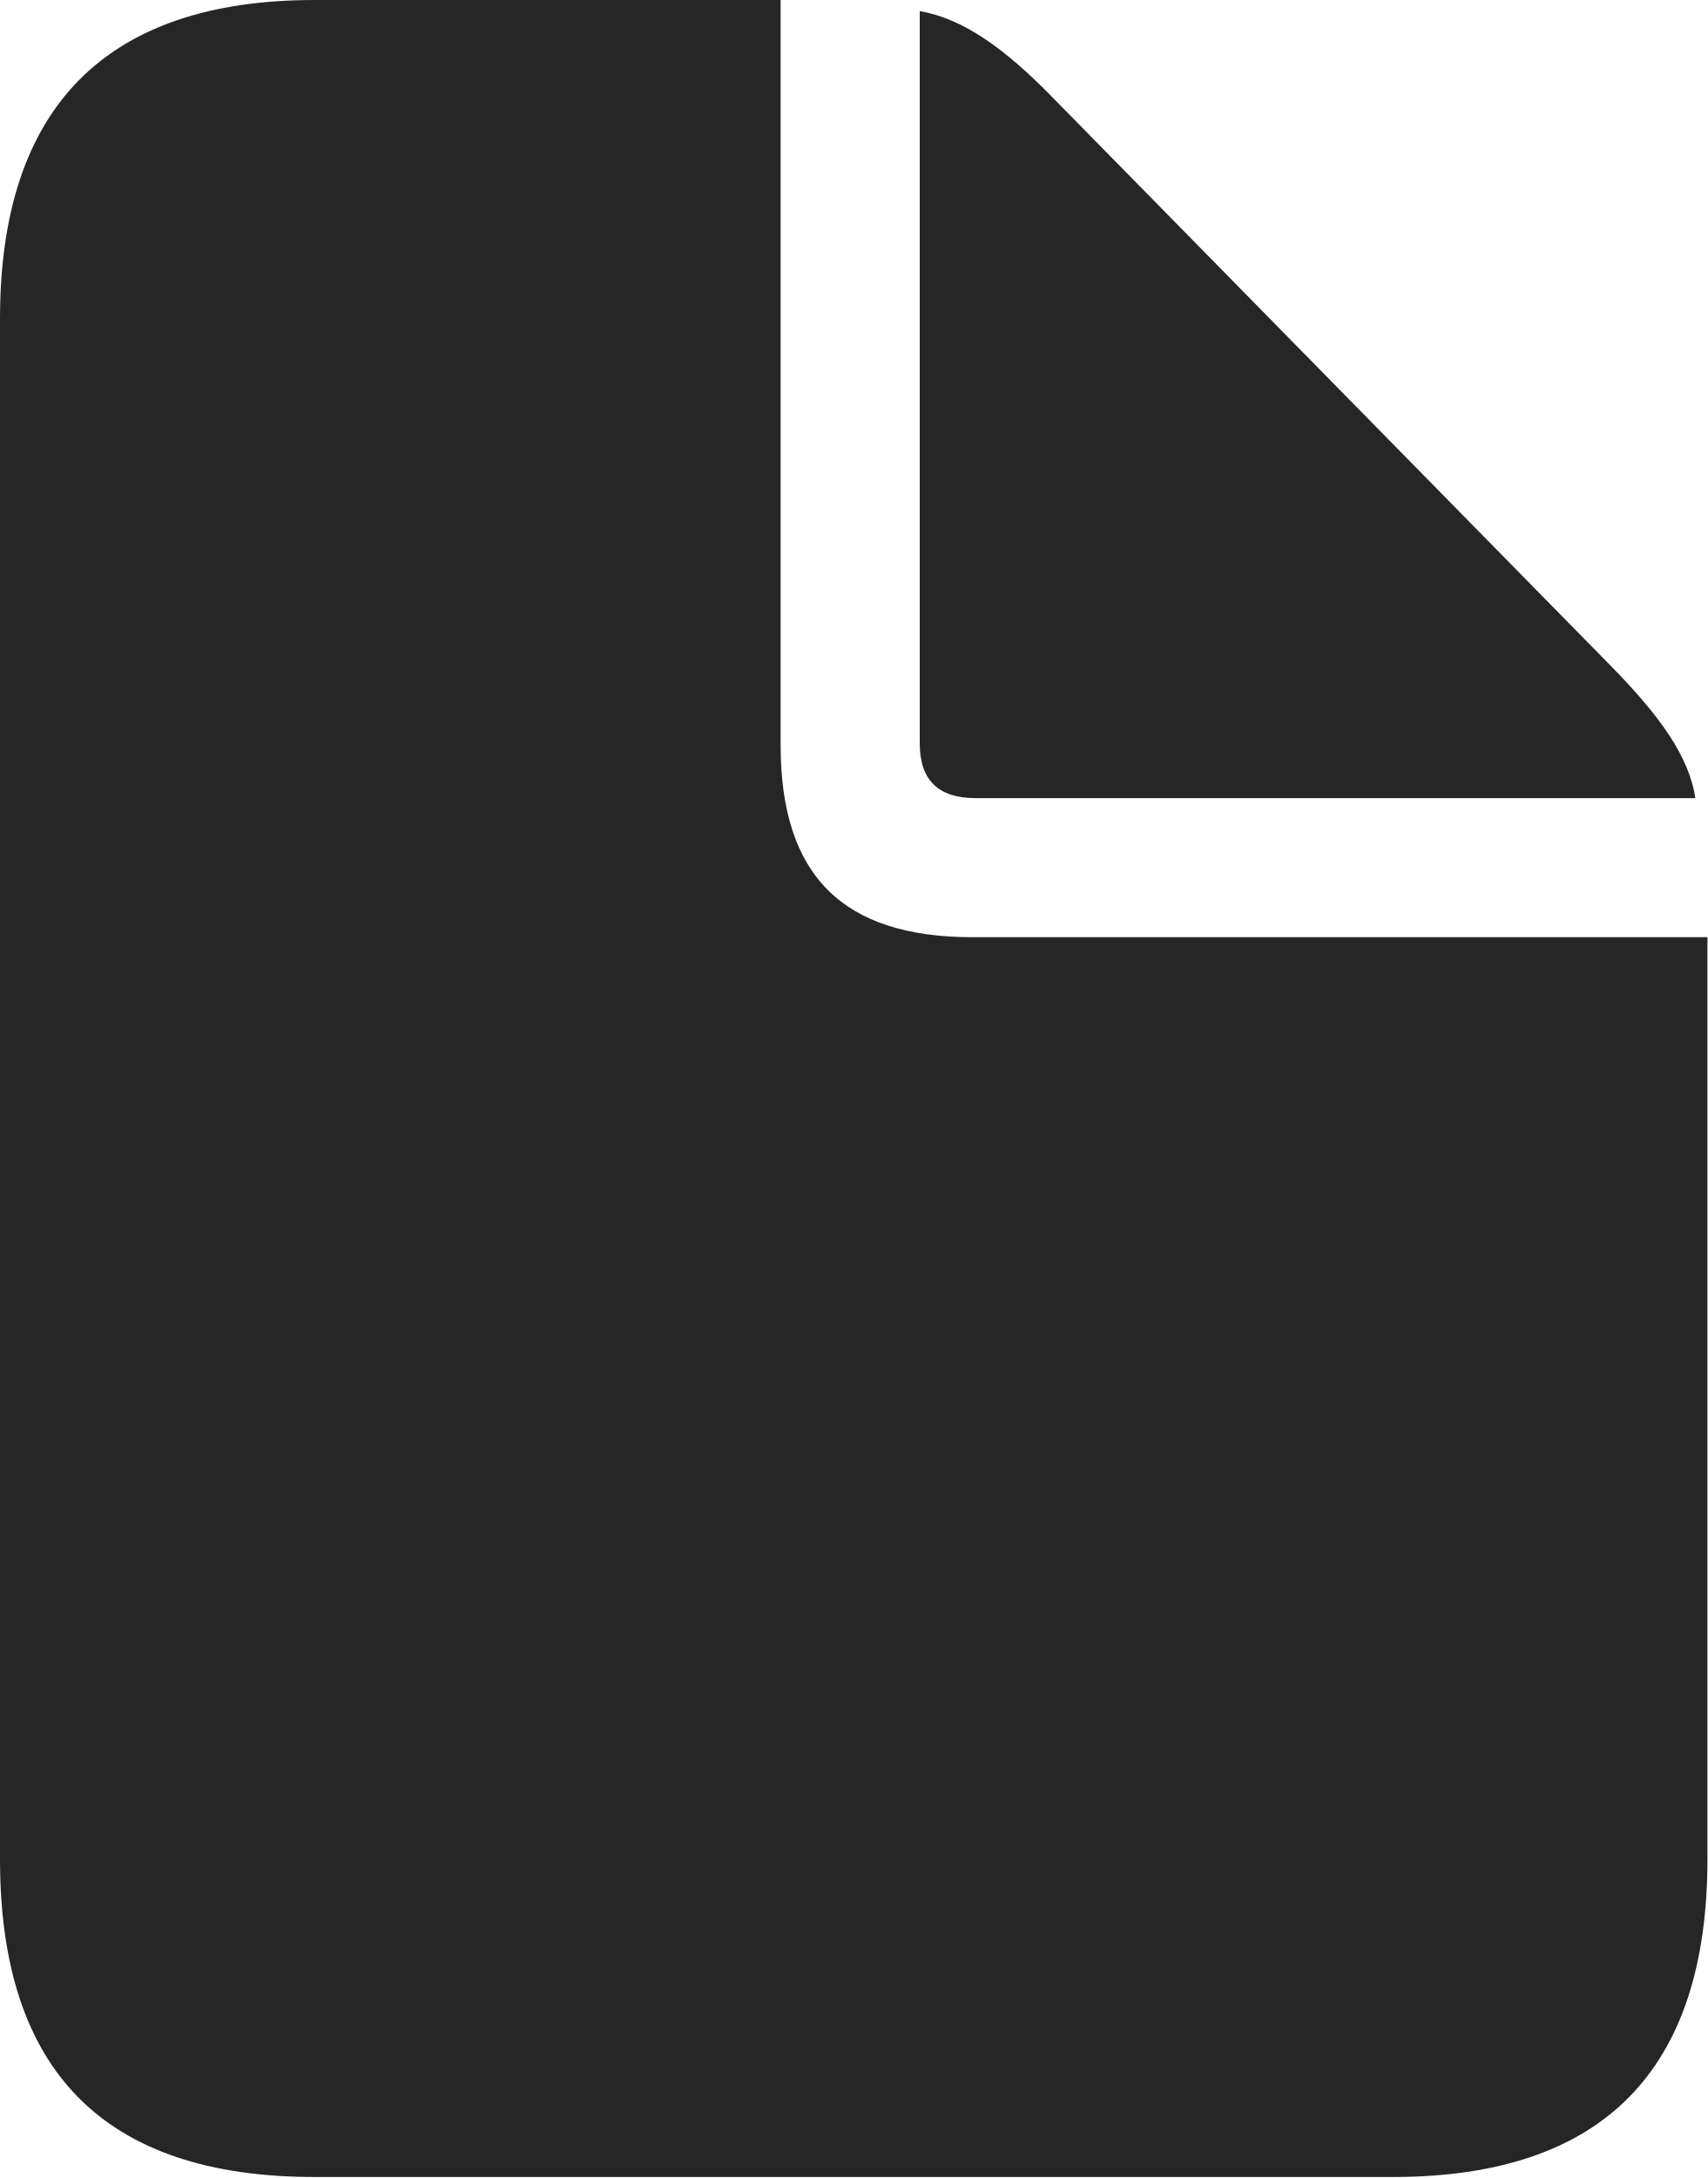
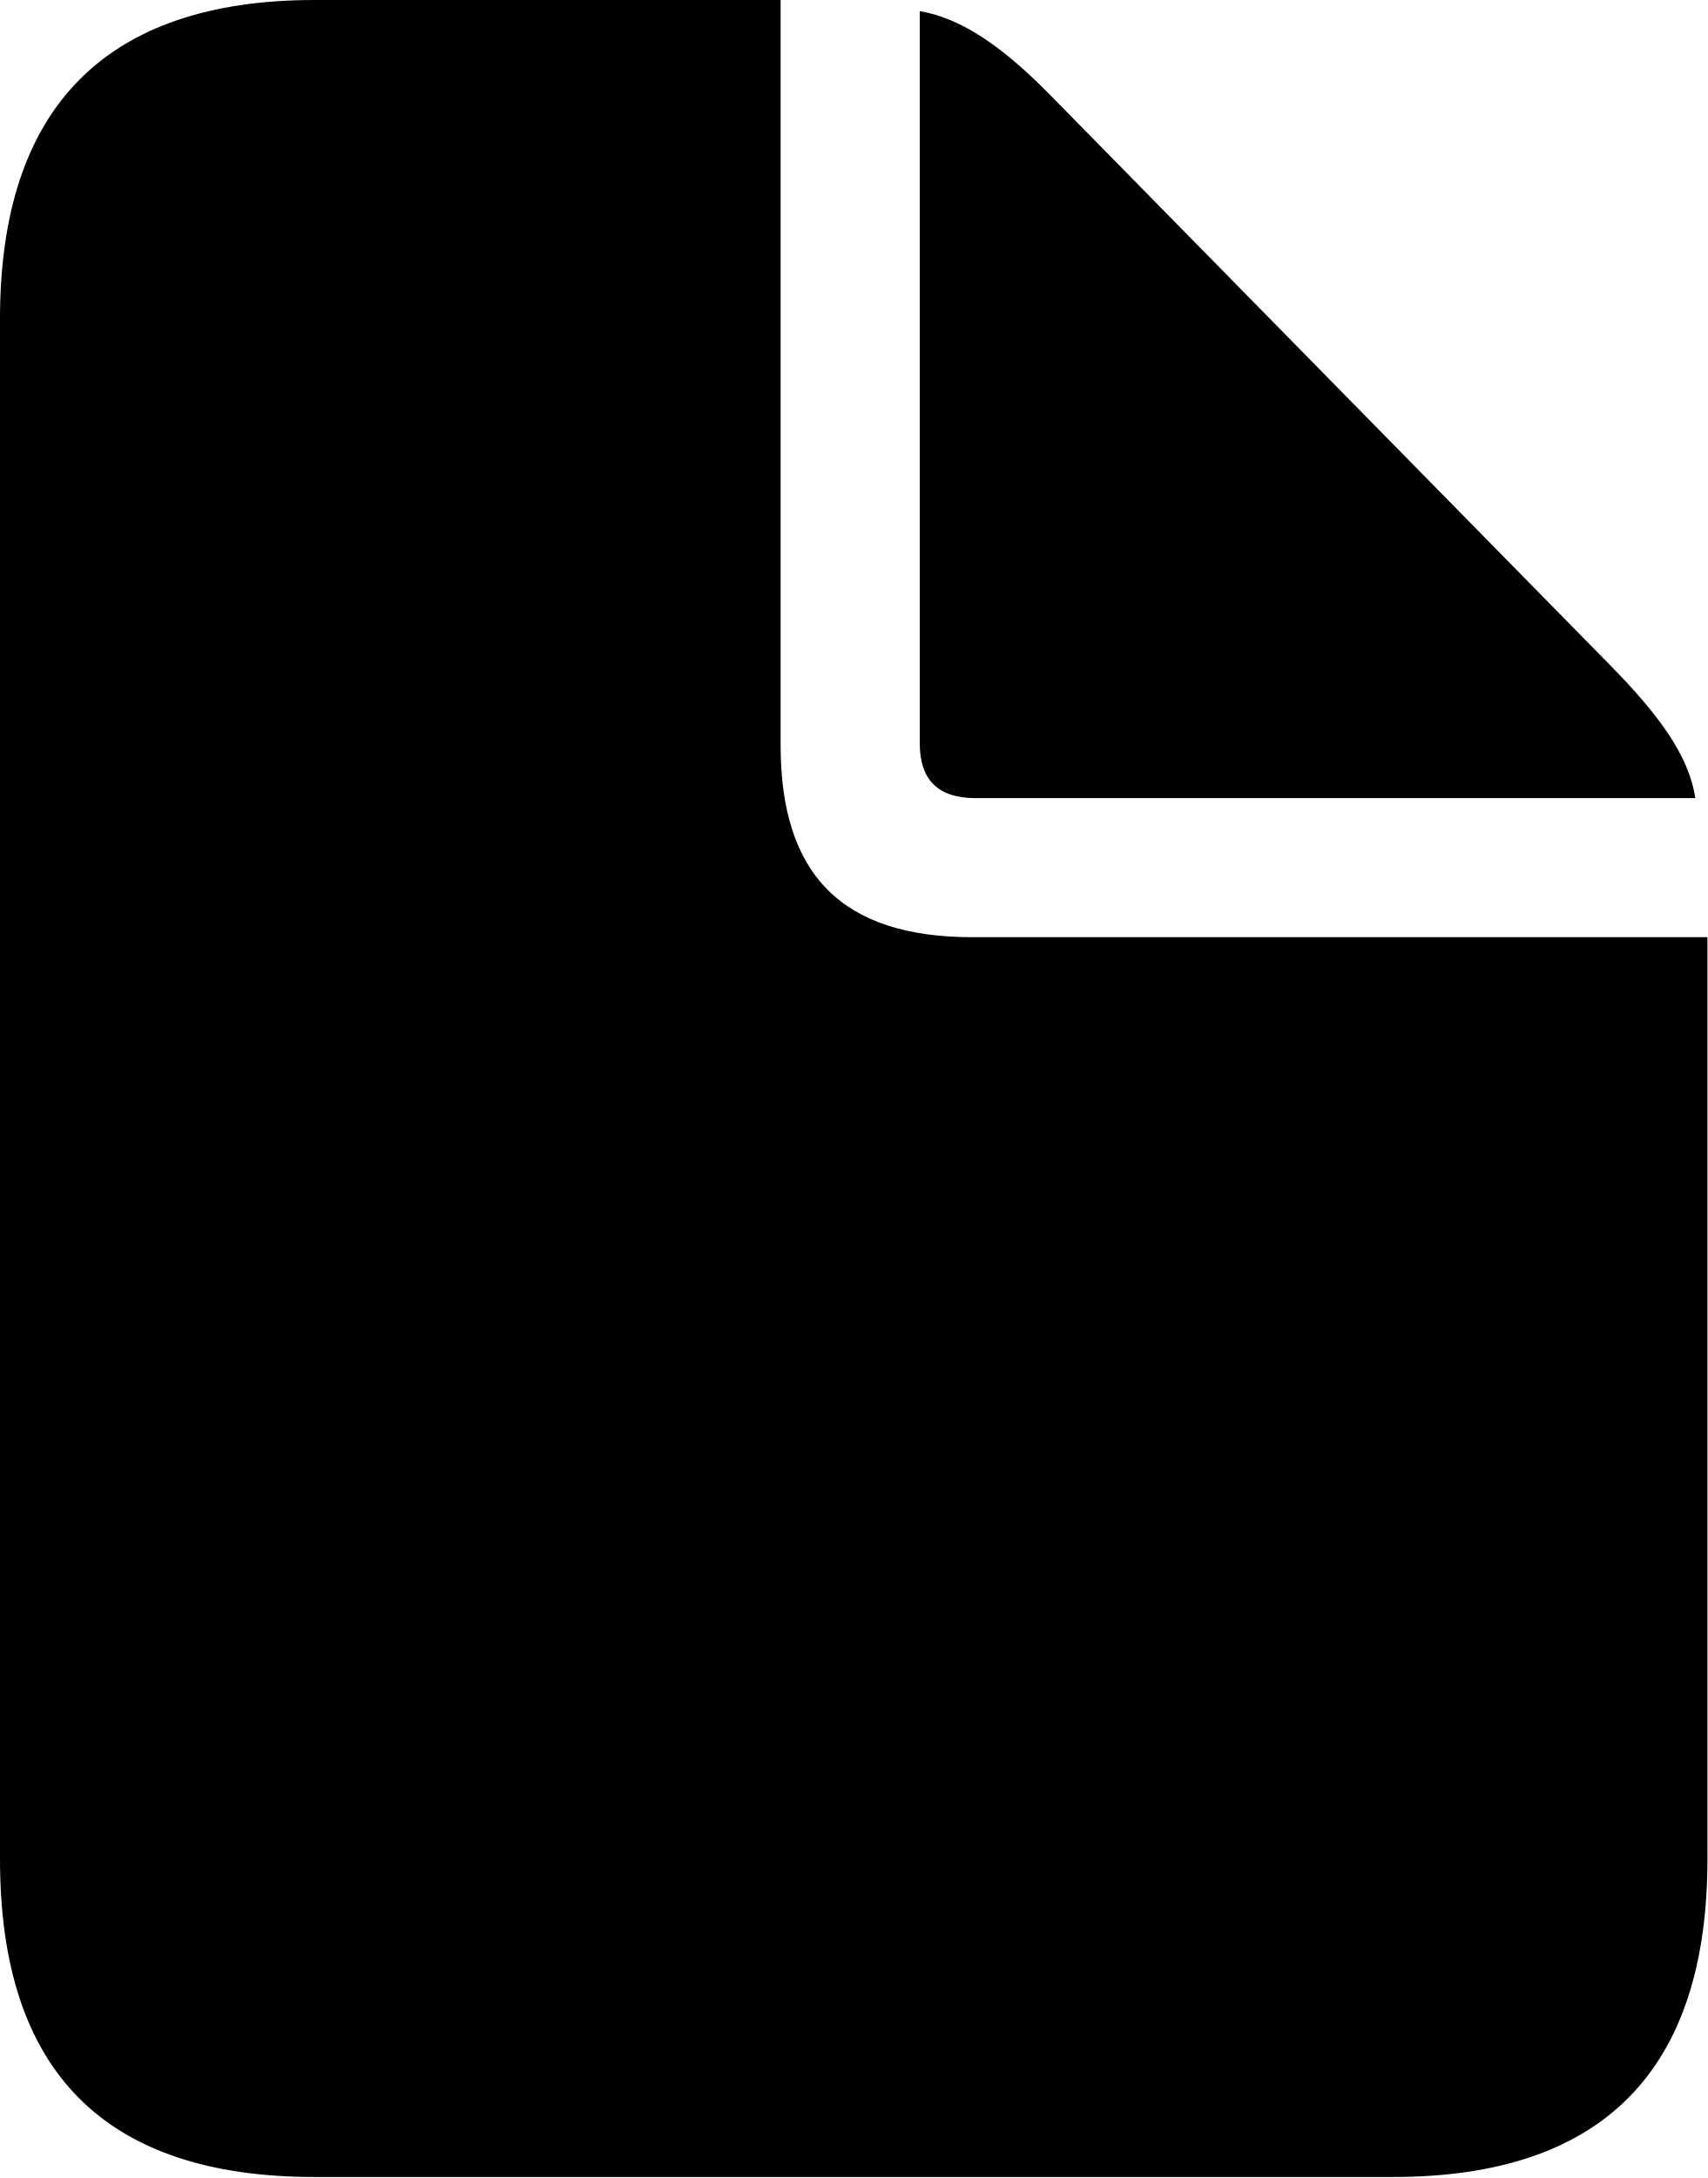
<svg xmlns="http://www.w3.org/2000/svg" version="1.1" width="20.532" height="26.184">
  <g>
    <rect height="26.184" opacity="0" width="20.532" x="0" y="0" />
-     <path d="M3.784 26.172L16.748 26.172C19.275 26.172 20.532 24.89 20.532 22.351L20.532 11.267L11.694 11.267C10.132 11.267 9.387 10.523 9.387 8.96L9.387 0L3.784 0C1.27 0 0 1.294 0 3.833L0 22.351C0 24.902 1.257 26.172 3.784 26.172ZM11.731 9.595L20.386 9.595C20.312 9.094 19.959 8.606 19.373 8.008L12.646 1.16C12.073 0.574 11.572 0.22 11.06 0.134L11.06 8.936C11.06 9.375 11.279 9.595 11.731 9.595Z" fill="#000000" fill-opacity="0.85" />
+     <path d="M3.784 26.172L16.748 26.172C19.275 26.172 20.532 24.89 20.532 22.351L20.532 11.267L11.694 11.267C10.132 11.267 9.387 10.523 9.387 8.96L9.387 0L3.784 0C1.27 0 0 1.294 0 3.833L0 22.351C0 24.902 1.257 26.172 3.784 26.172ZM11.731 9.595L20.386 9.595C20.312 9.094 19.959 8.606 19.373 8.008L12.646 1.16C12.073 0.574 11.572 0.22 11.06 0.134L11.06 8.936C11.06 9.375 11.279 9.595 11.731 9.595Z" fill="#000000" />
  </g>
</svg>
